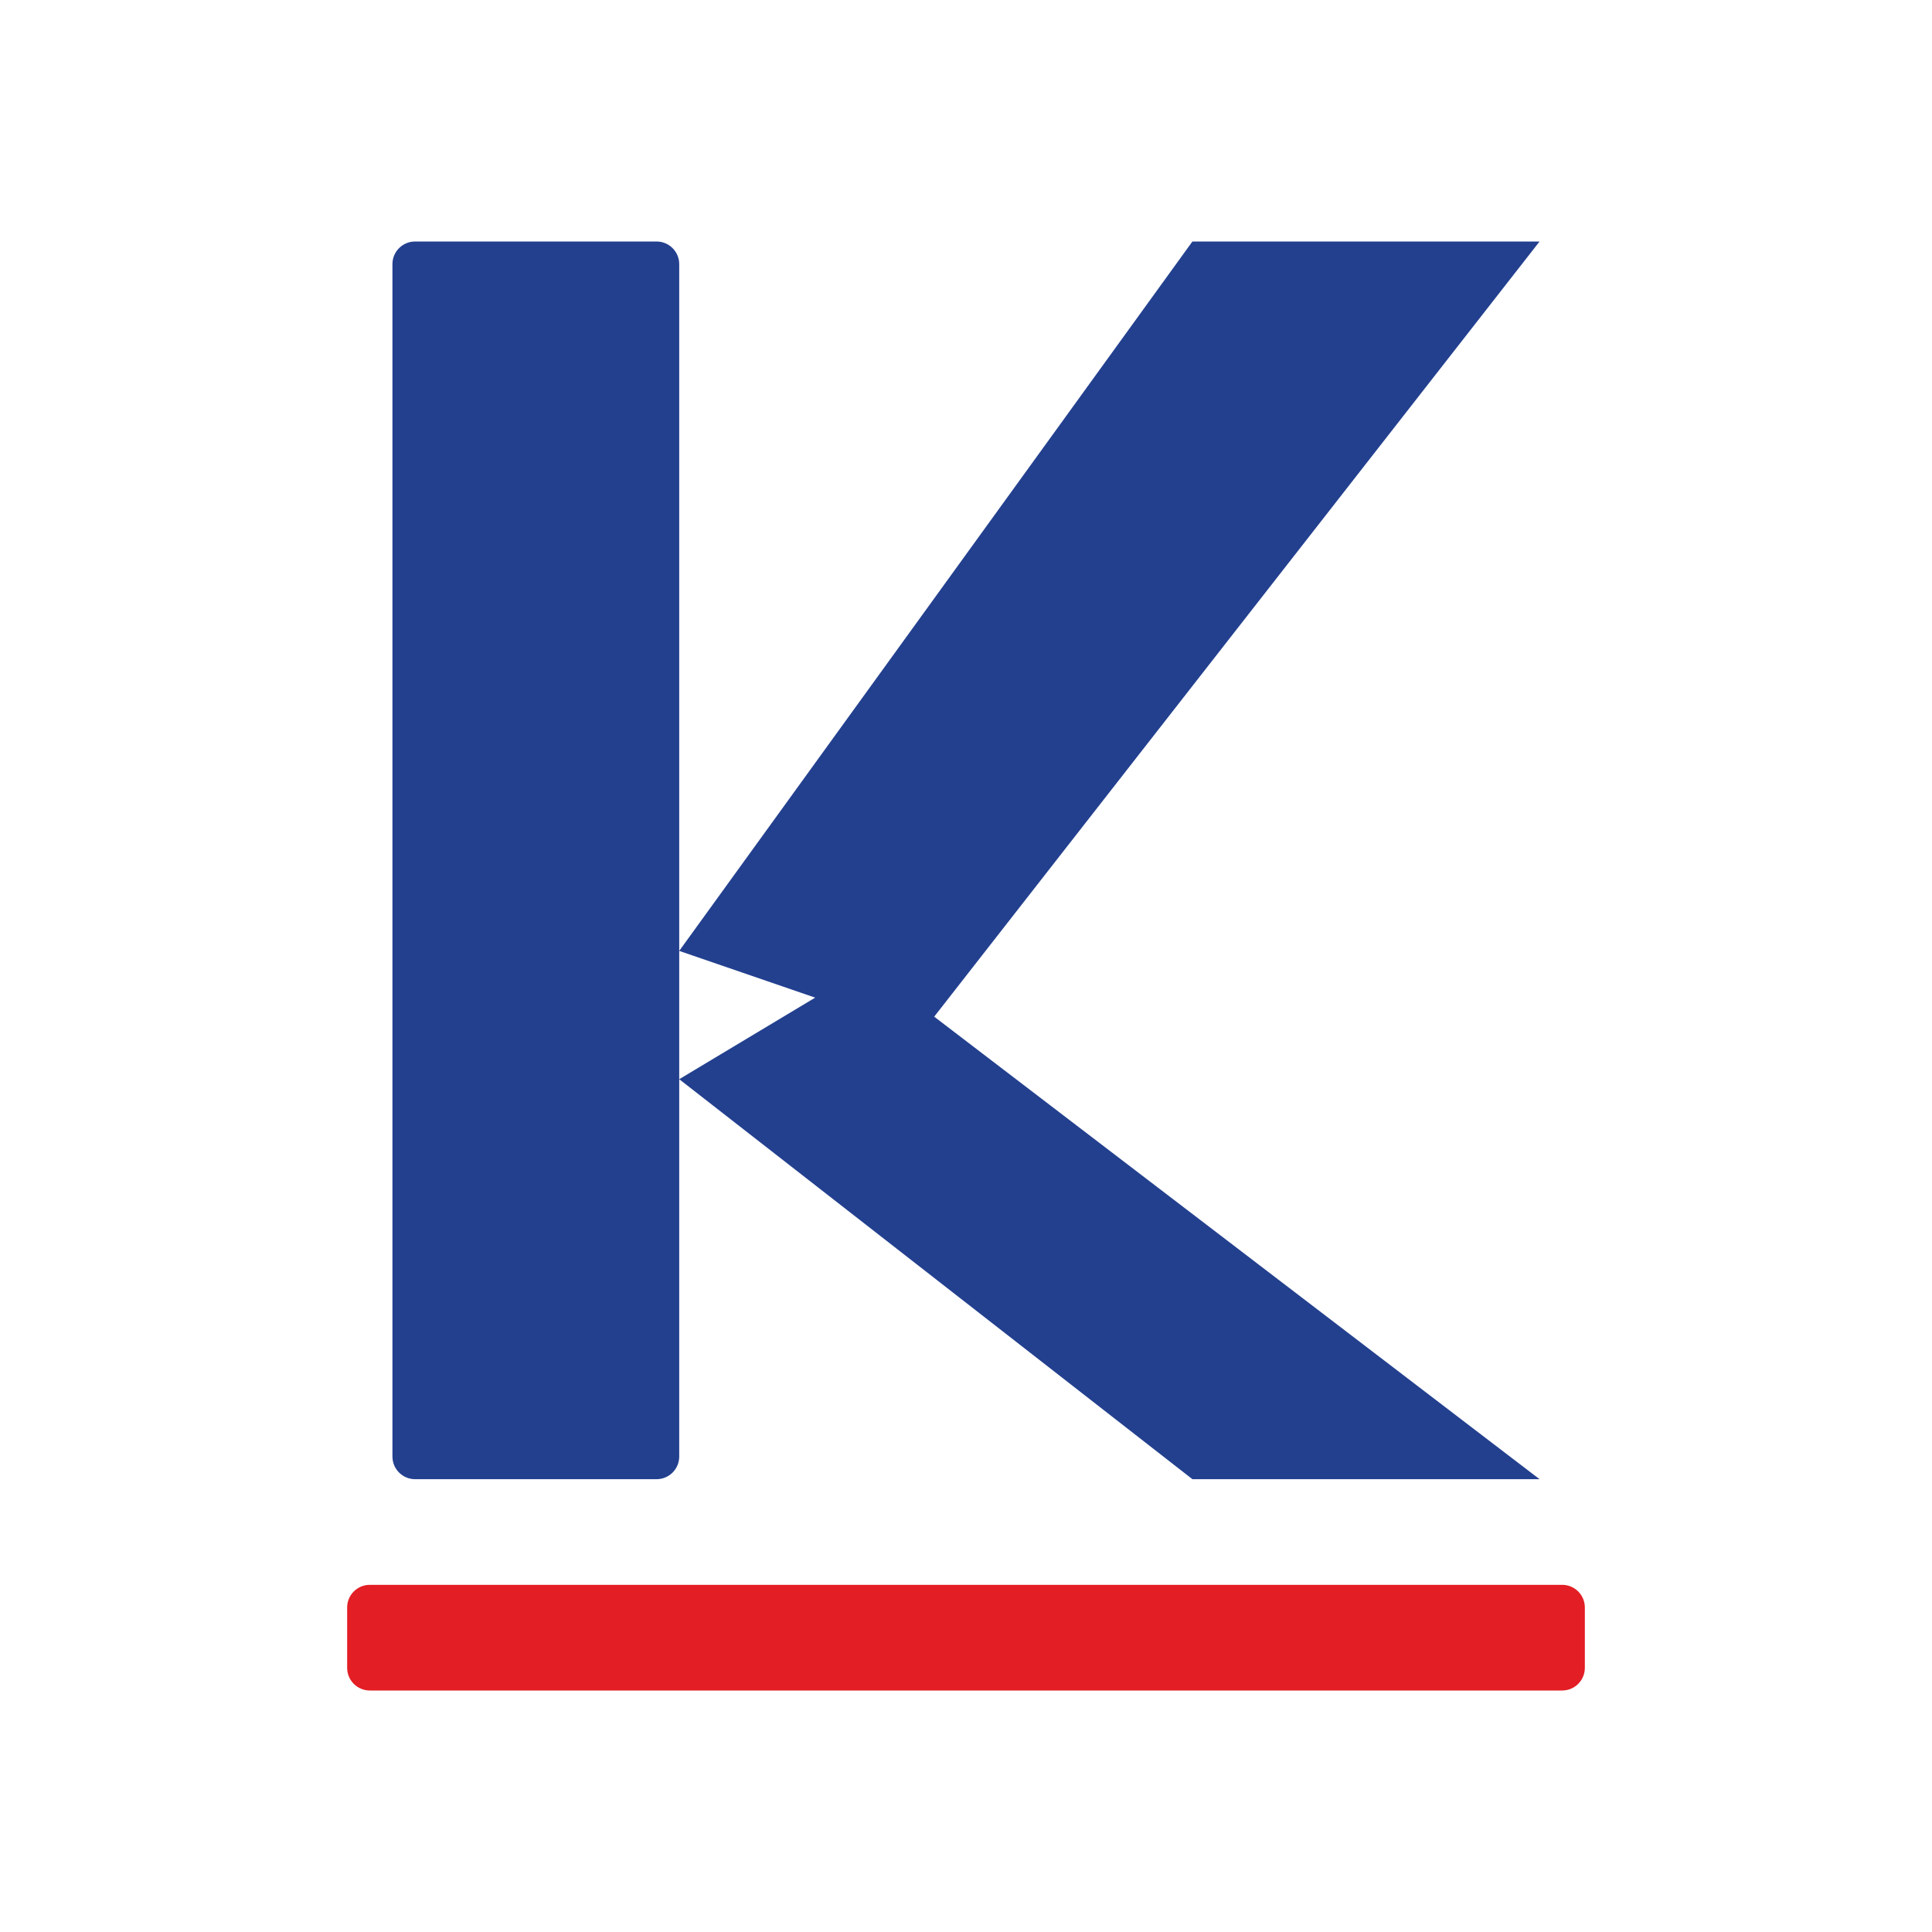
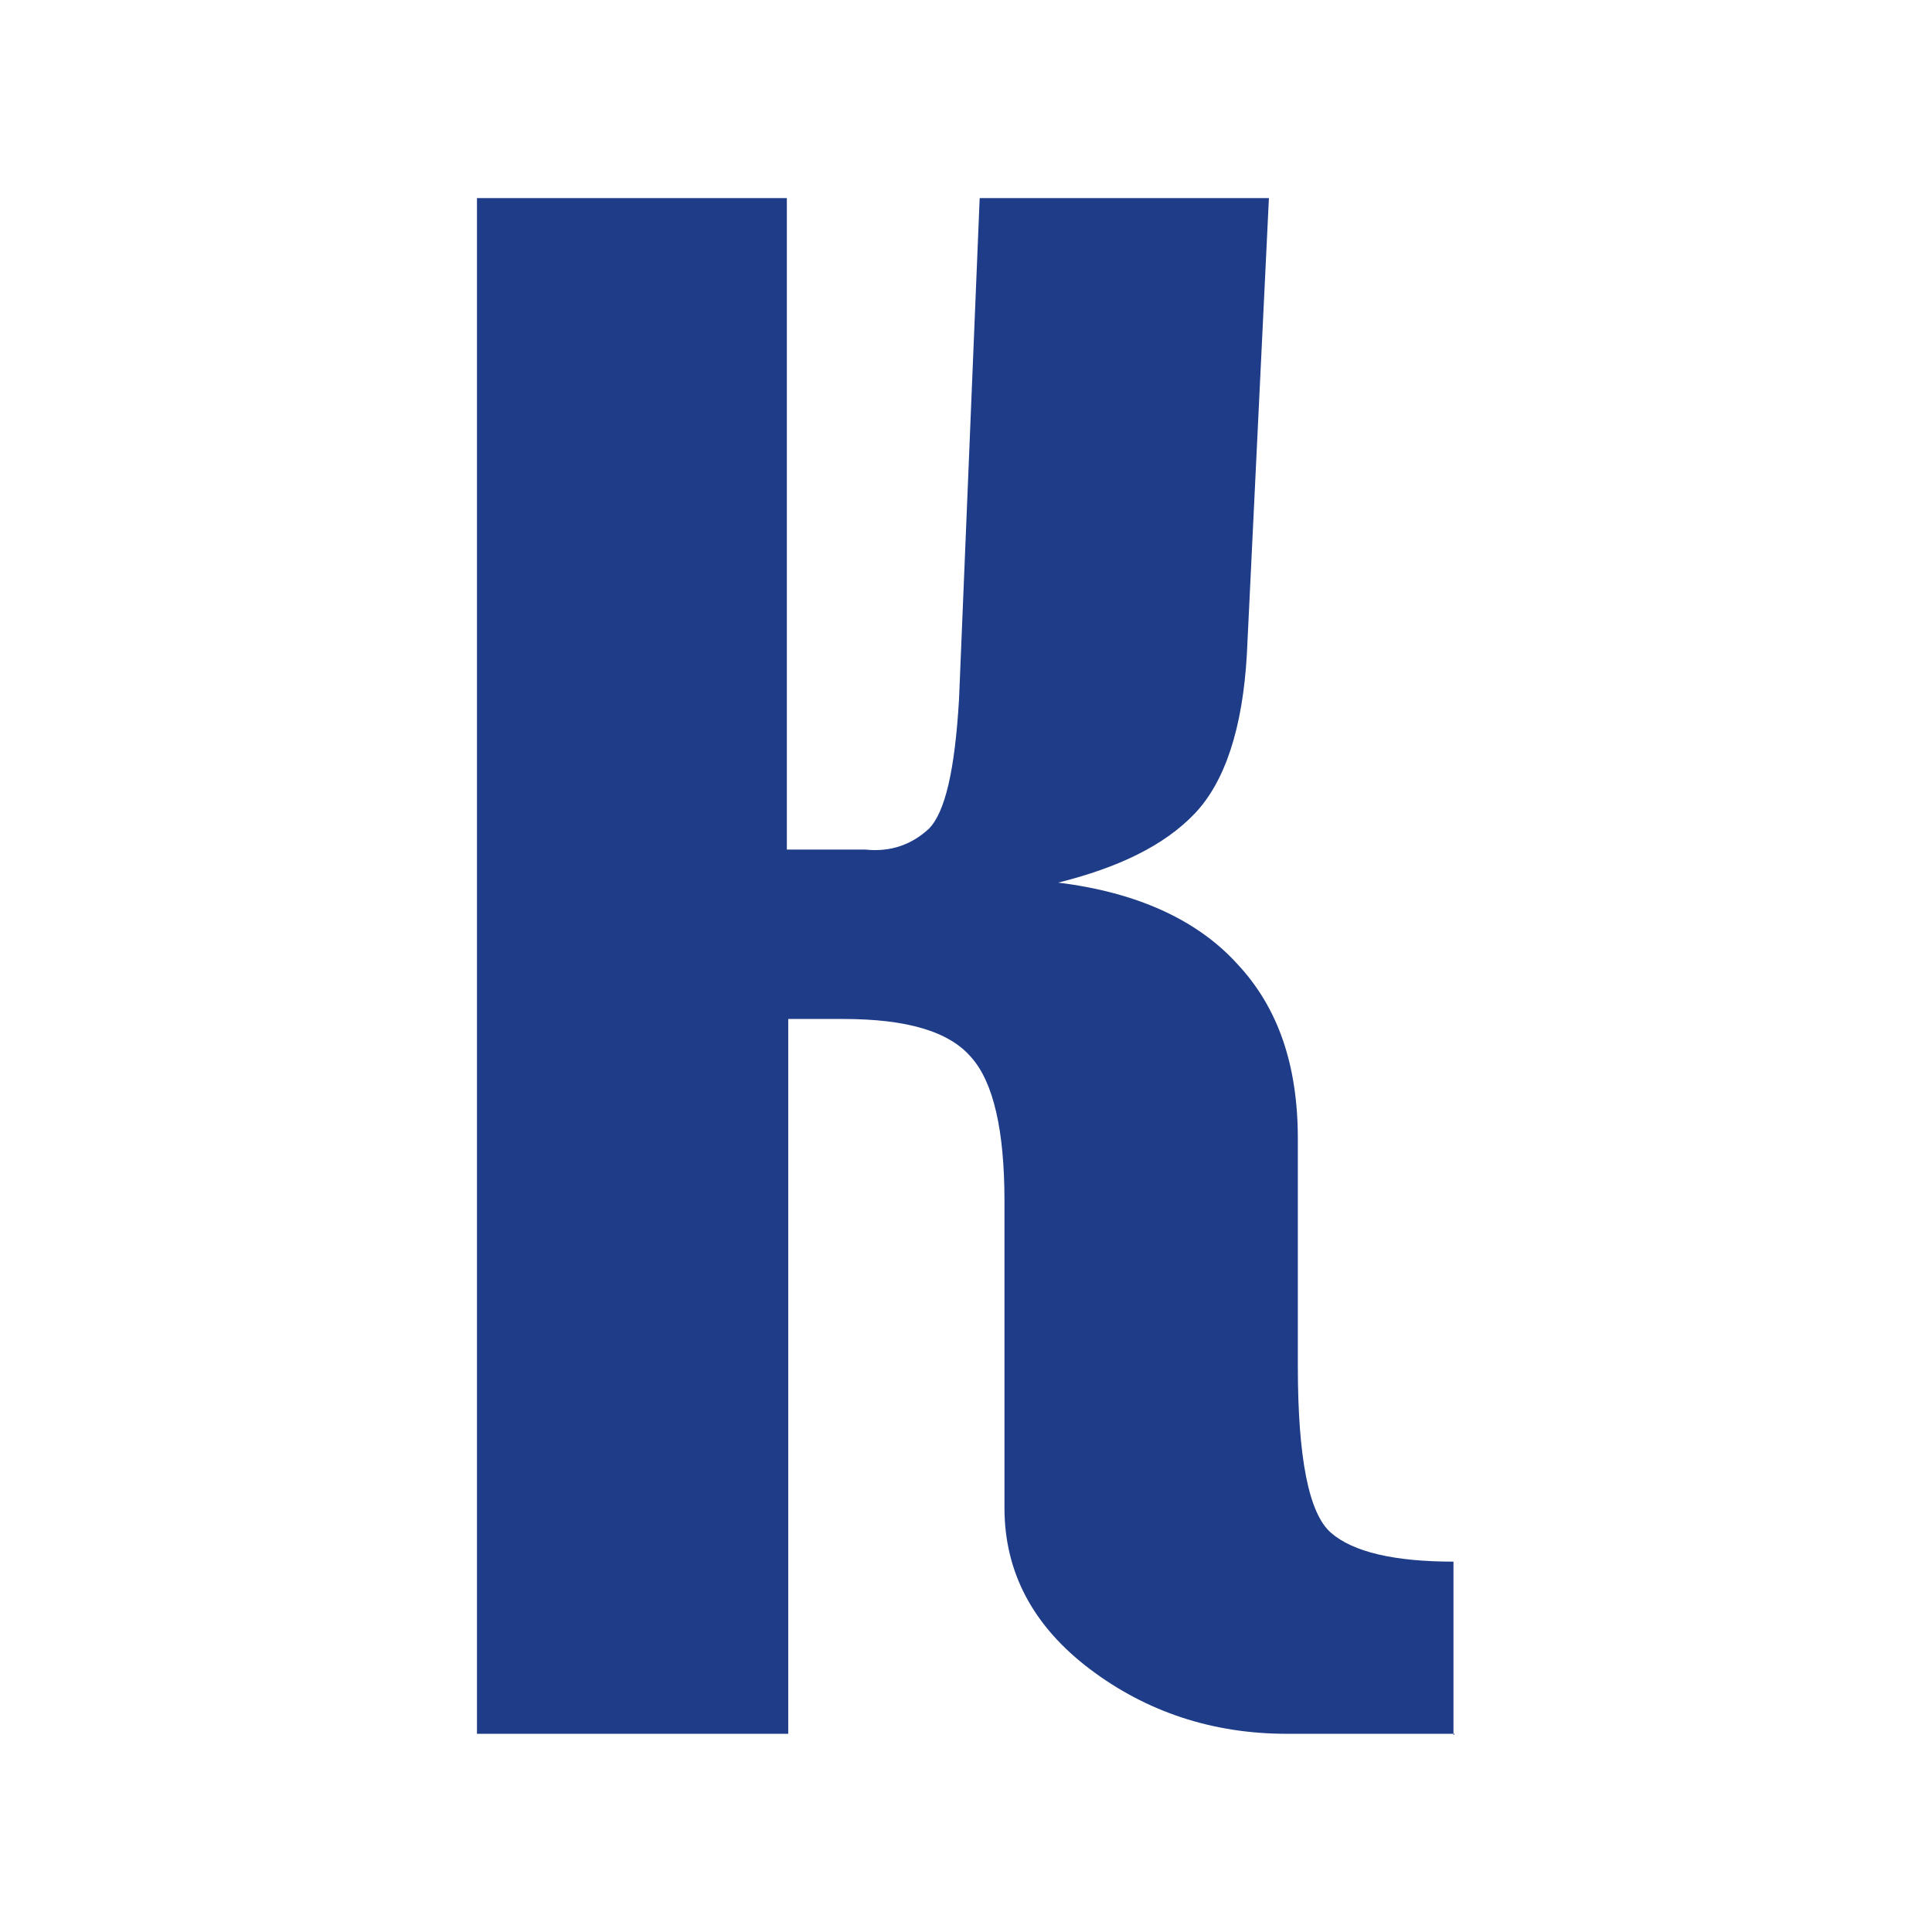
<svg xmlns="http://www.w3.org/2000/svg" viewBox="0 0 512 512" width="512" height="512">
-   <g fill="#23408F">
-     <rect x="104" y="64" width="76" height="328" rx="6" />
-     <path d="M 180 252 L 316 64 L 408 64 L 244 274 Z" />
-     <path d="M 230 256 L 408 392 L 316 392 L 180 286 Z" />
+   <style>
+     path {
+       fill: #1E3C87;
+     }
+   </style>
+   <g transform="translate(126.4, 52.5) scale(3.65)">
+     <path d="M71,111.5h-12.2c-5.4,0-10.2-1.6-14.3-4.7-4.1-3.1-6.2-7-6.2-11.7v-22.3c0-5.1-.8-8.6-2.4-10.4-1.6-1.9-4.7-2.8-9.3-2.8h-4v51.9H0V0H22.5V47.3h5.7c1.9,.2,3.4-.4,4.6-1.5,1.2-1.2,1.9-4.3,2.2-9.4L36.5,0h21l-1.6,33.1c-.3,5.4-1.6,9.3-3.8,11.6-2.2,2.3-5.5,3.9-9.9,5,5.7,.7,10.1,2.7,13,5.9,3,3.2,4.4,7.4,4.4,12.7v16.5c0,6.7,.8,10.7,2.4,12.1,1.6,1.4,4.6,2.1,8.9,2.1v12.6" />
  </g>
-   <rect x="92" y="420" width="328" height="28" rx="6" fill="#E31E24" />
</svg>
